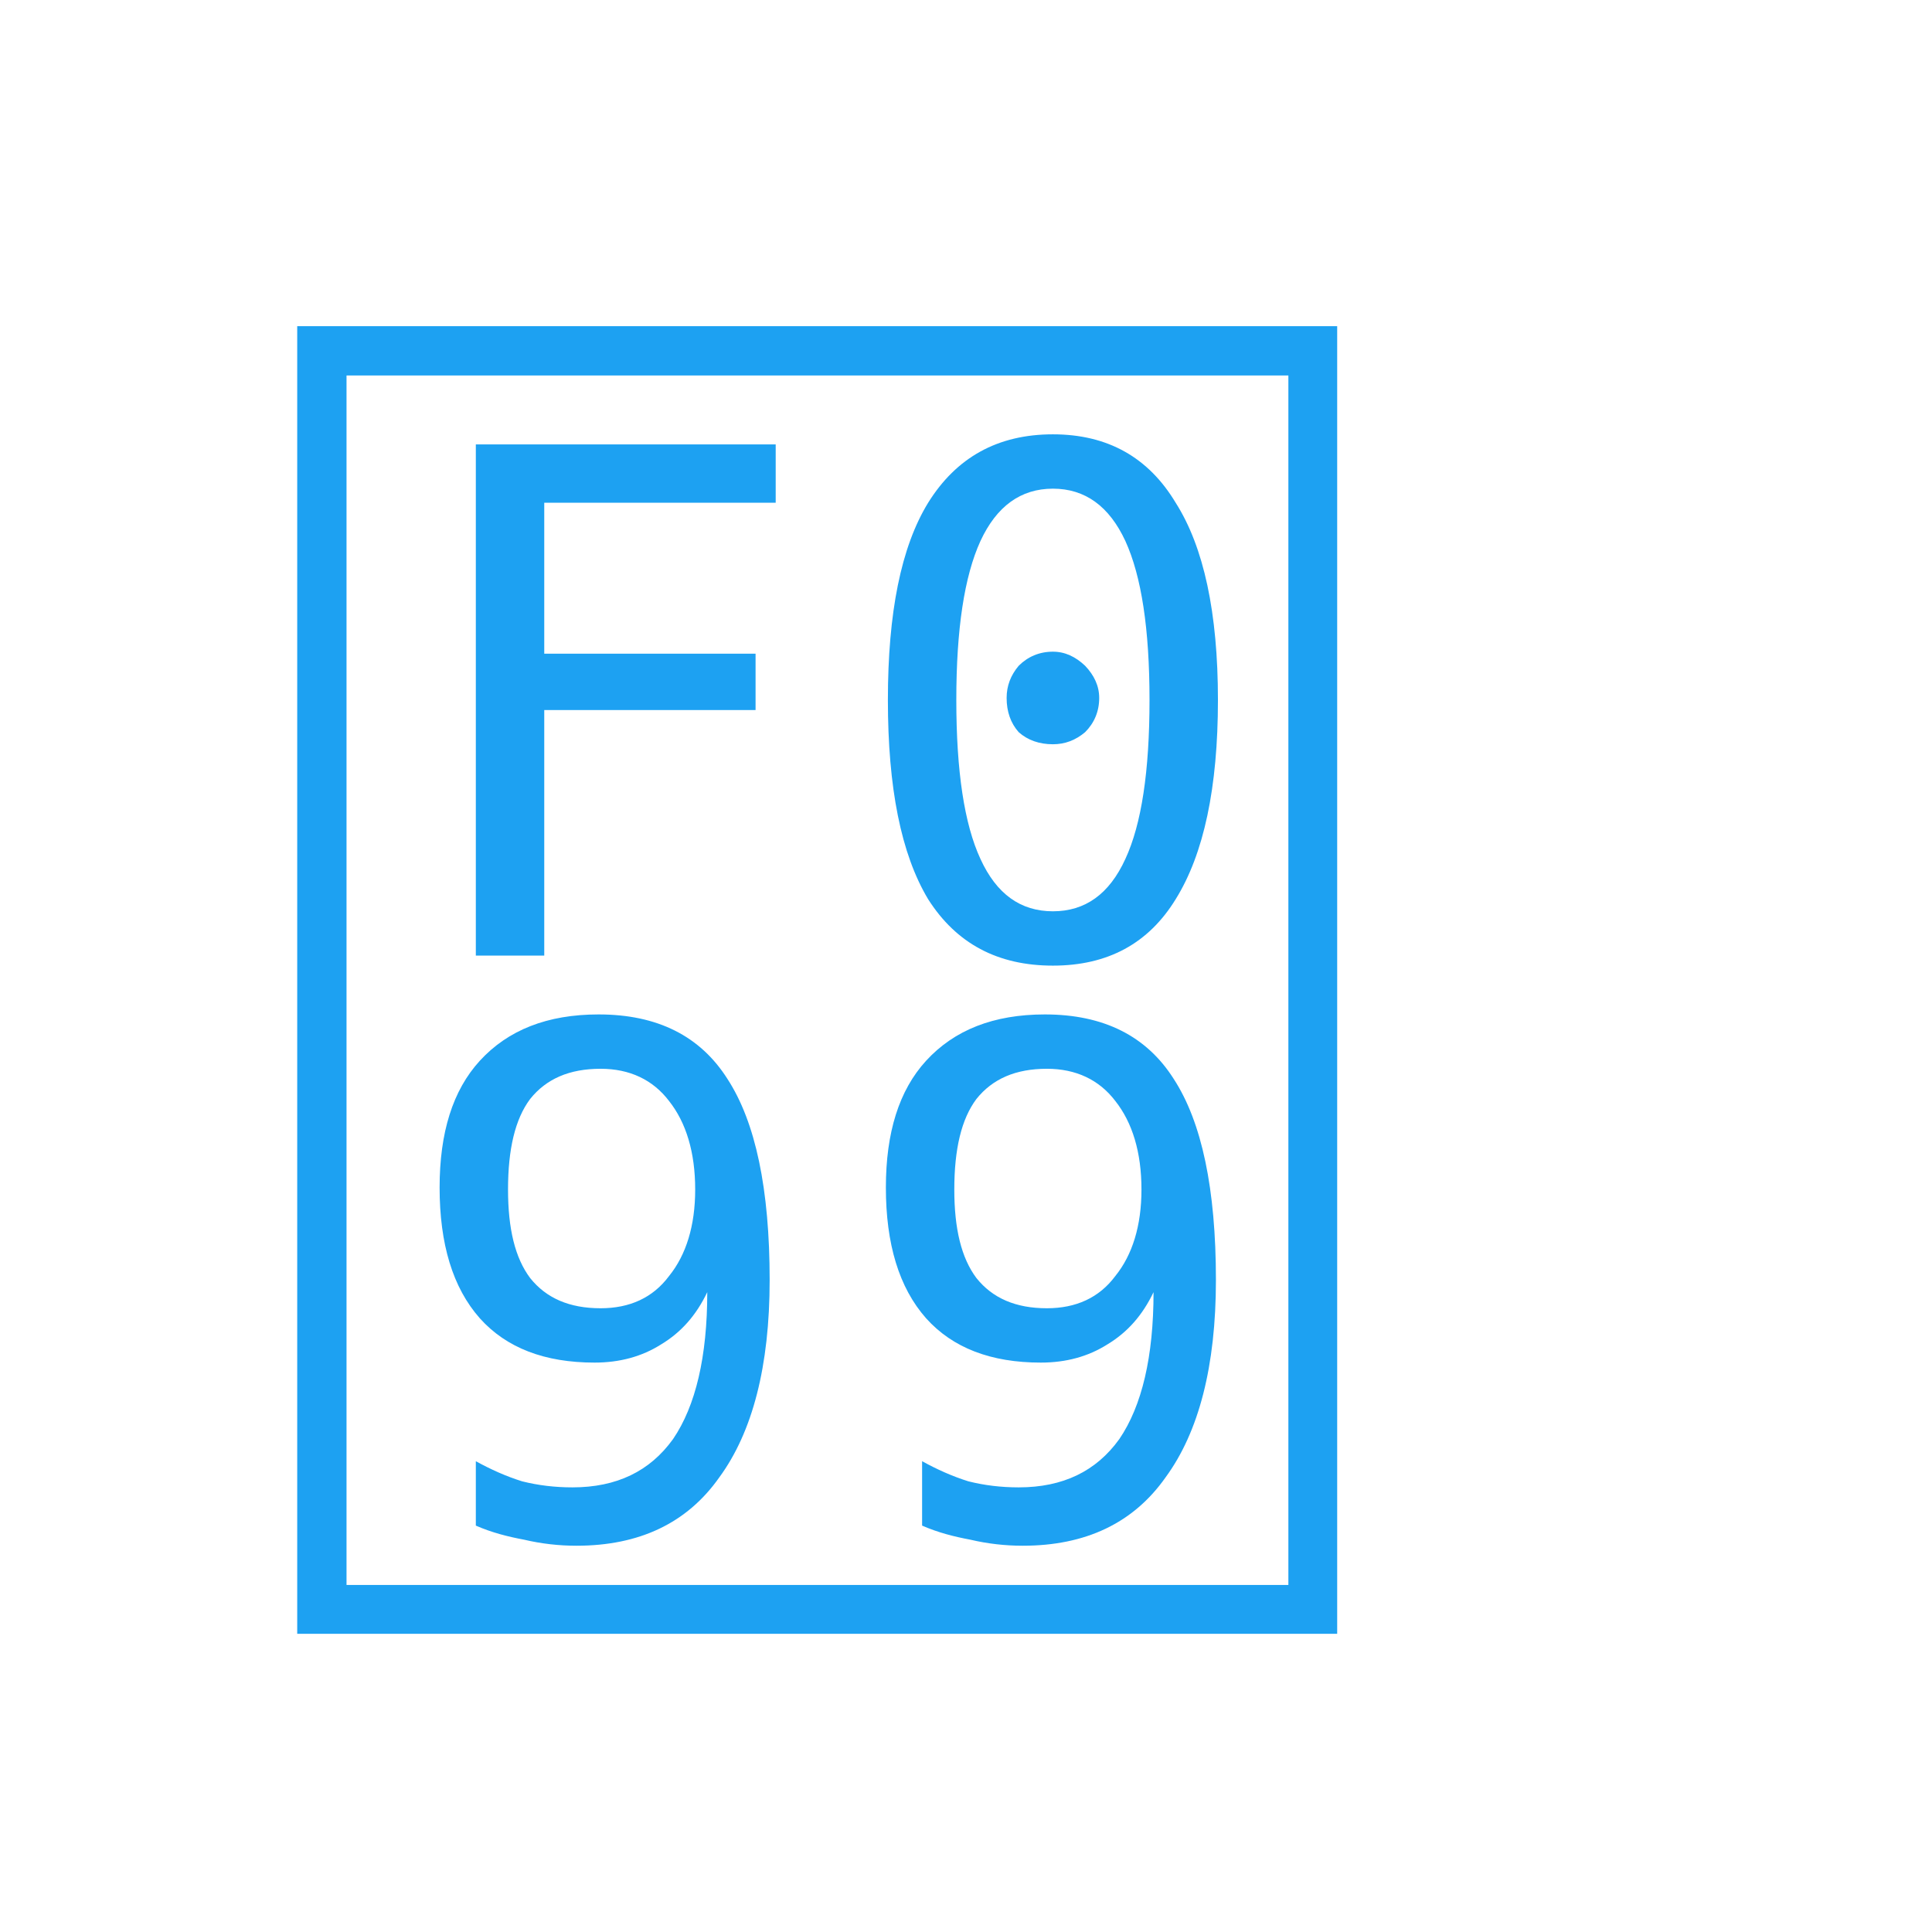
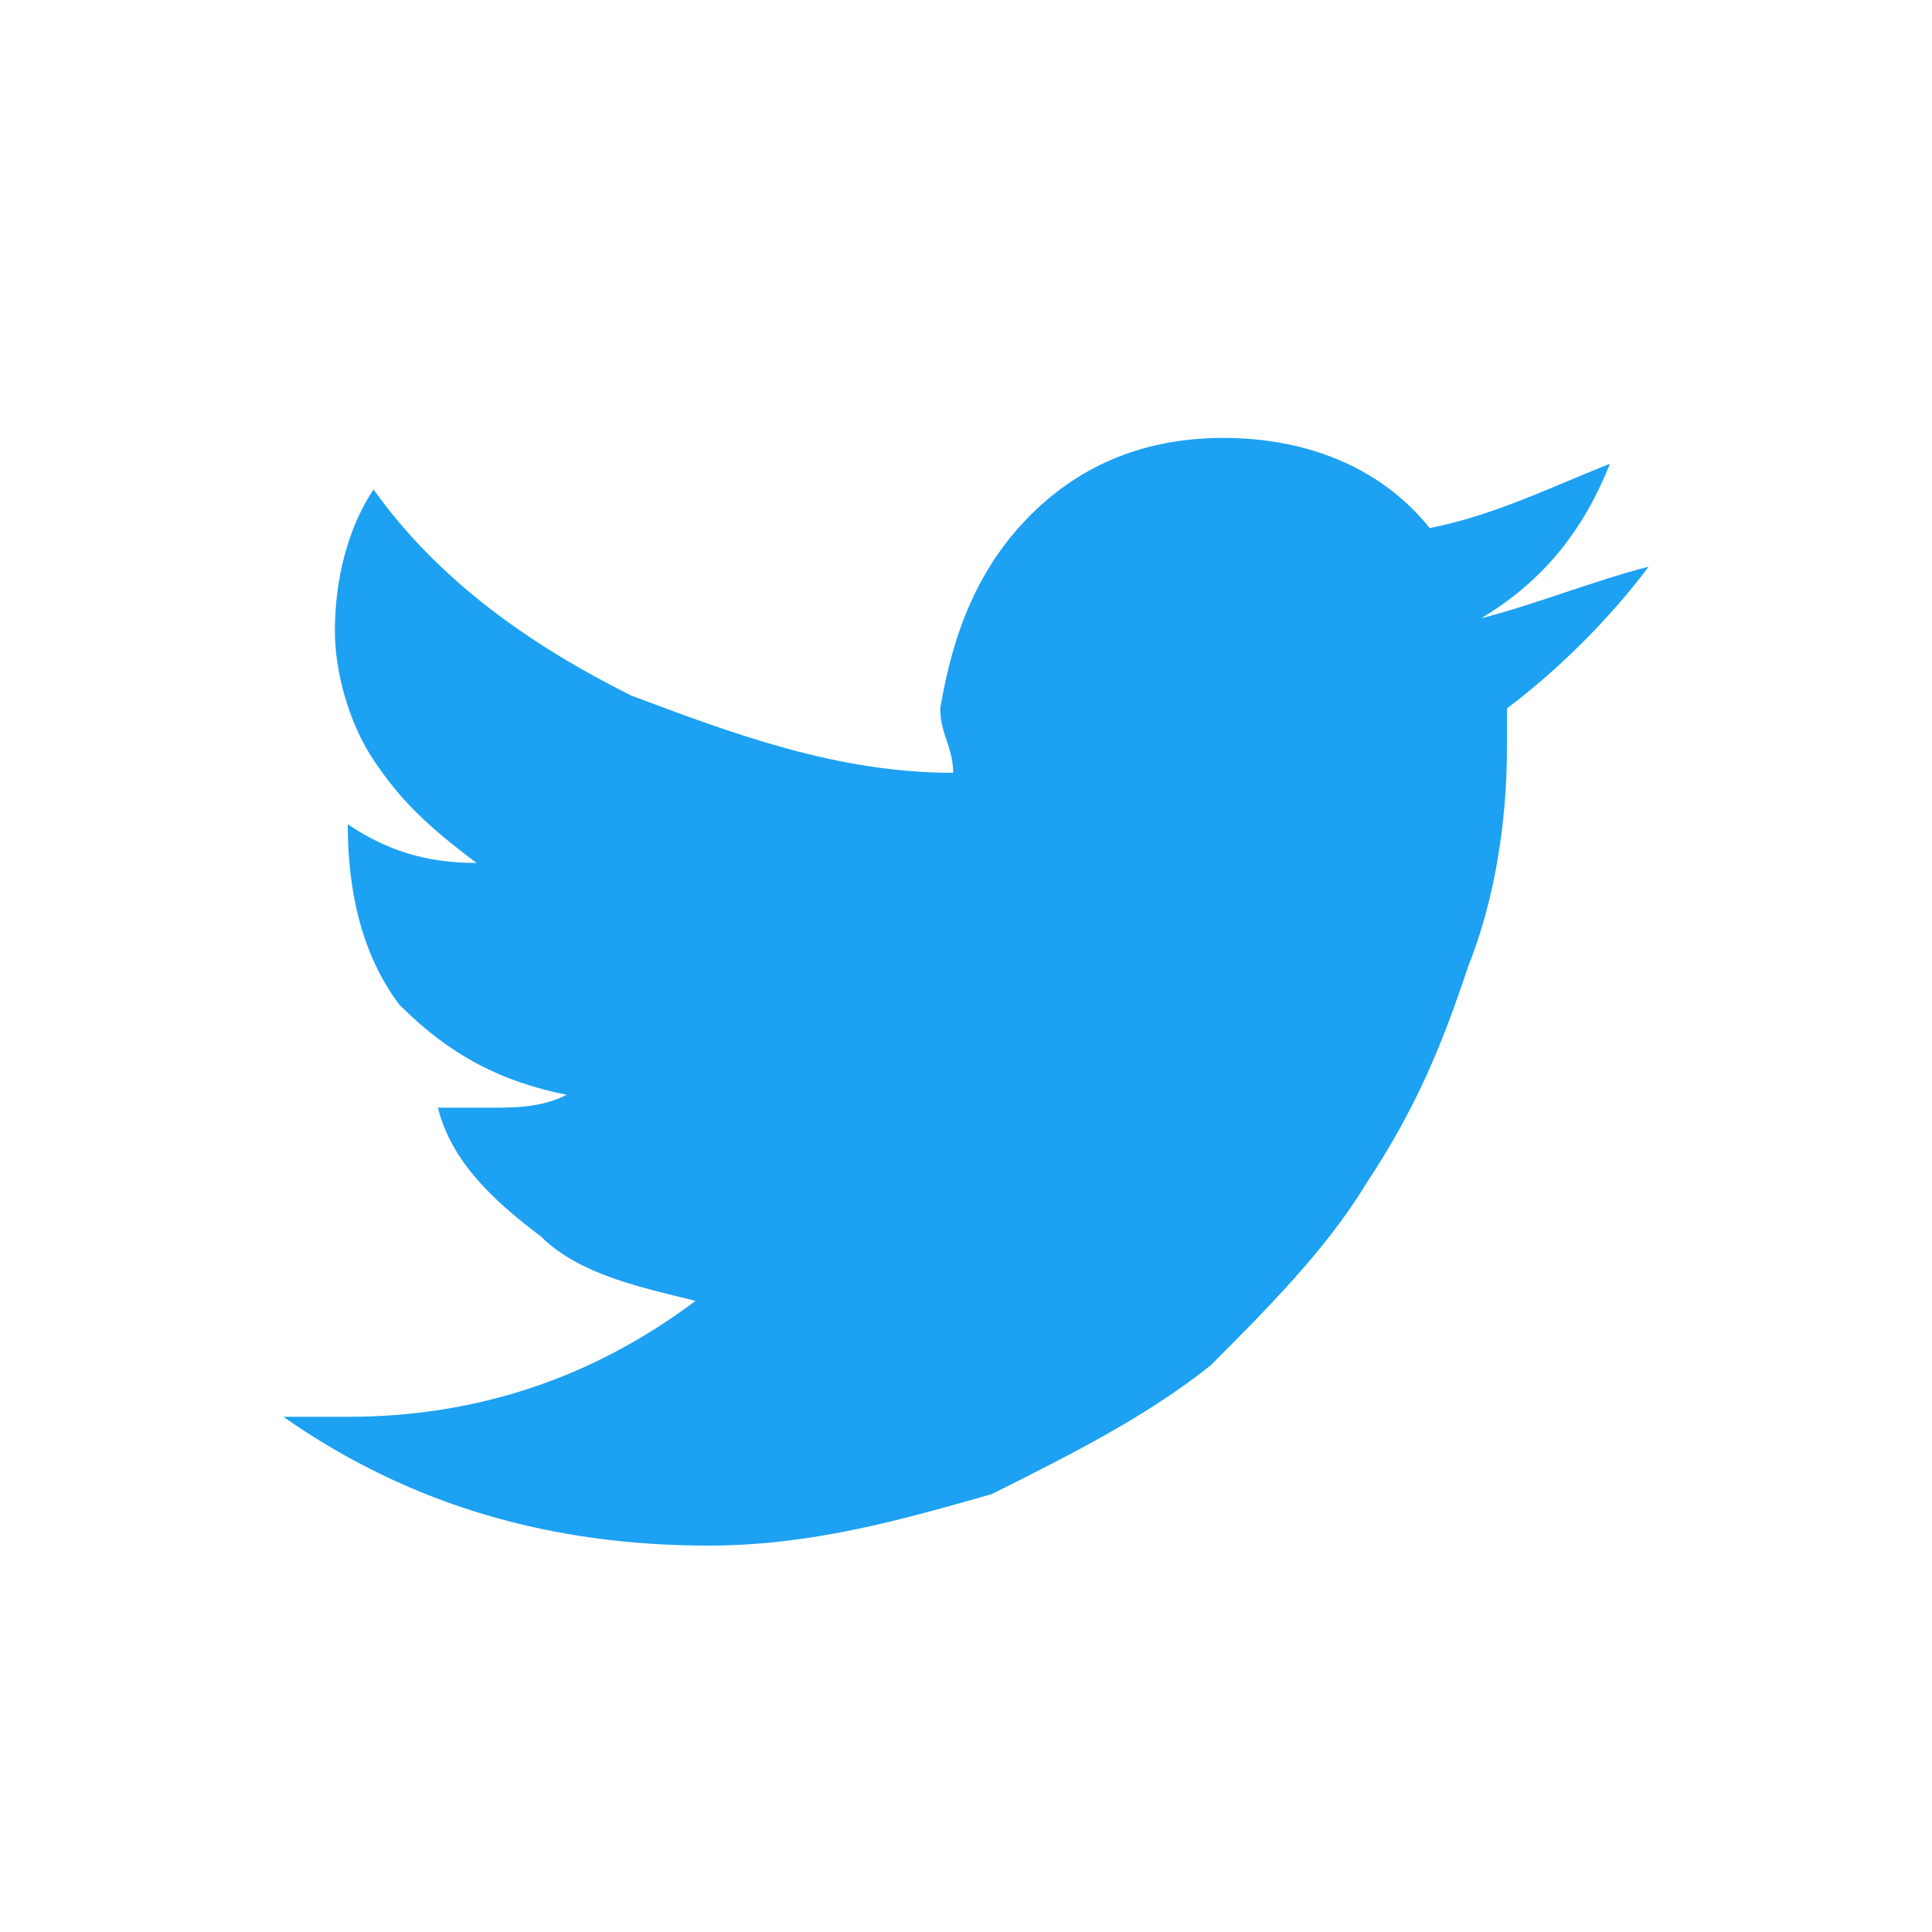
<svg xmlns="http://www.w3.org/2000/svg" version="1.1" id="Layer_1" x="0px" y="0px" viewBox="0 0 15 15" style="enable-background:new 0 0 15 15;" xml:space="preserve">
  <style type="text/css">
- 	.st0{fill:#1DA1F2;}
- 	.st1{font-family:'FontAwesome';}
- 	.st2{font-size:12px;}
+ 	.st0{enable-background:new    ;}
+ 	.st1{fill:#1DA1F2;}
</style>
-   <text transform="matrix(1 0 0 1 1.9287 11.9229)" class="st0 st1 st2"></text>
+   <g class="st0">
+     <path class="st1" d="M12.8,4.4c-0.3,0.4-0.7,0.8-1.1,1.1c0,0.1,0,0.2,0,0.3c0,0.6-0.1,1.2-0.3,1.7c-0.2,0.6-0.4,1.1-0.8,1.7   c-0.3,0.5-0.8,1-1.2,1.4c-0.5,0.4-1.1,0.7-1.7,1c-0.7,0.2-1.4,0.4-2.2,0.4c-1.2,0-2.3-0.3-3.3-1c0.2,0,0.3,0,0.5,0   c1,0,1.9-0.3,2.7-0.9C5,10,4.5,9.9,4.2,9.6C3.8,9.3,3.5,9,3.4,8.6c0.1,0,0.3,0,0.4,0c0.2,0,0.4,0,0.6-0.1C3.9,8.4,3.5,8.2,3.1,7.8   C2.8,7.4,2.7,6.9,2.7,6.4v0c0.3,0.2,0.6,0.3,1,0.3C3.3,6.4,3.1,6.2,2.9,5.9c-0.2-0.3-0.3-0.7-0.3-1c0-0.4,0.1-0.8,0.3-1.1   c0.5,0.7,1.2,1.2,2,1.6C5.7,5.7,6.5,6,7.4,6c0-0.2-0.1-0.3-0.1-0.5C7.4,4.9,7.6,4.4,8,4s0.9-0.6,1.5-0.6c0.6,0,1.2,0.2,1.6,0.7   c0.5-0.1,0.9-0.3,1.4-0.5c-0.2,0.5-0.5,0.9-1,1.2C11.9,4.7,12.4,4.5,12.8,4.4z" />
+   </g>
</svg>
